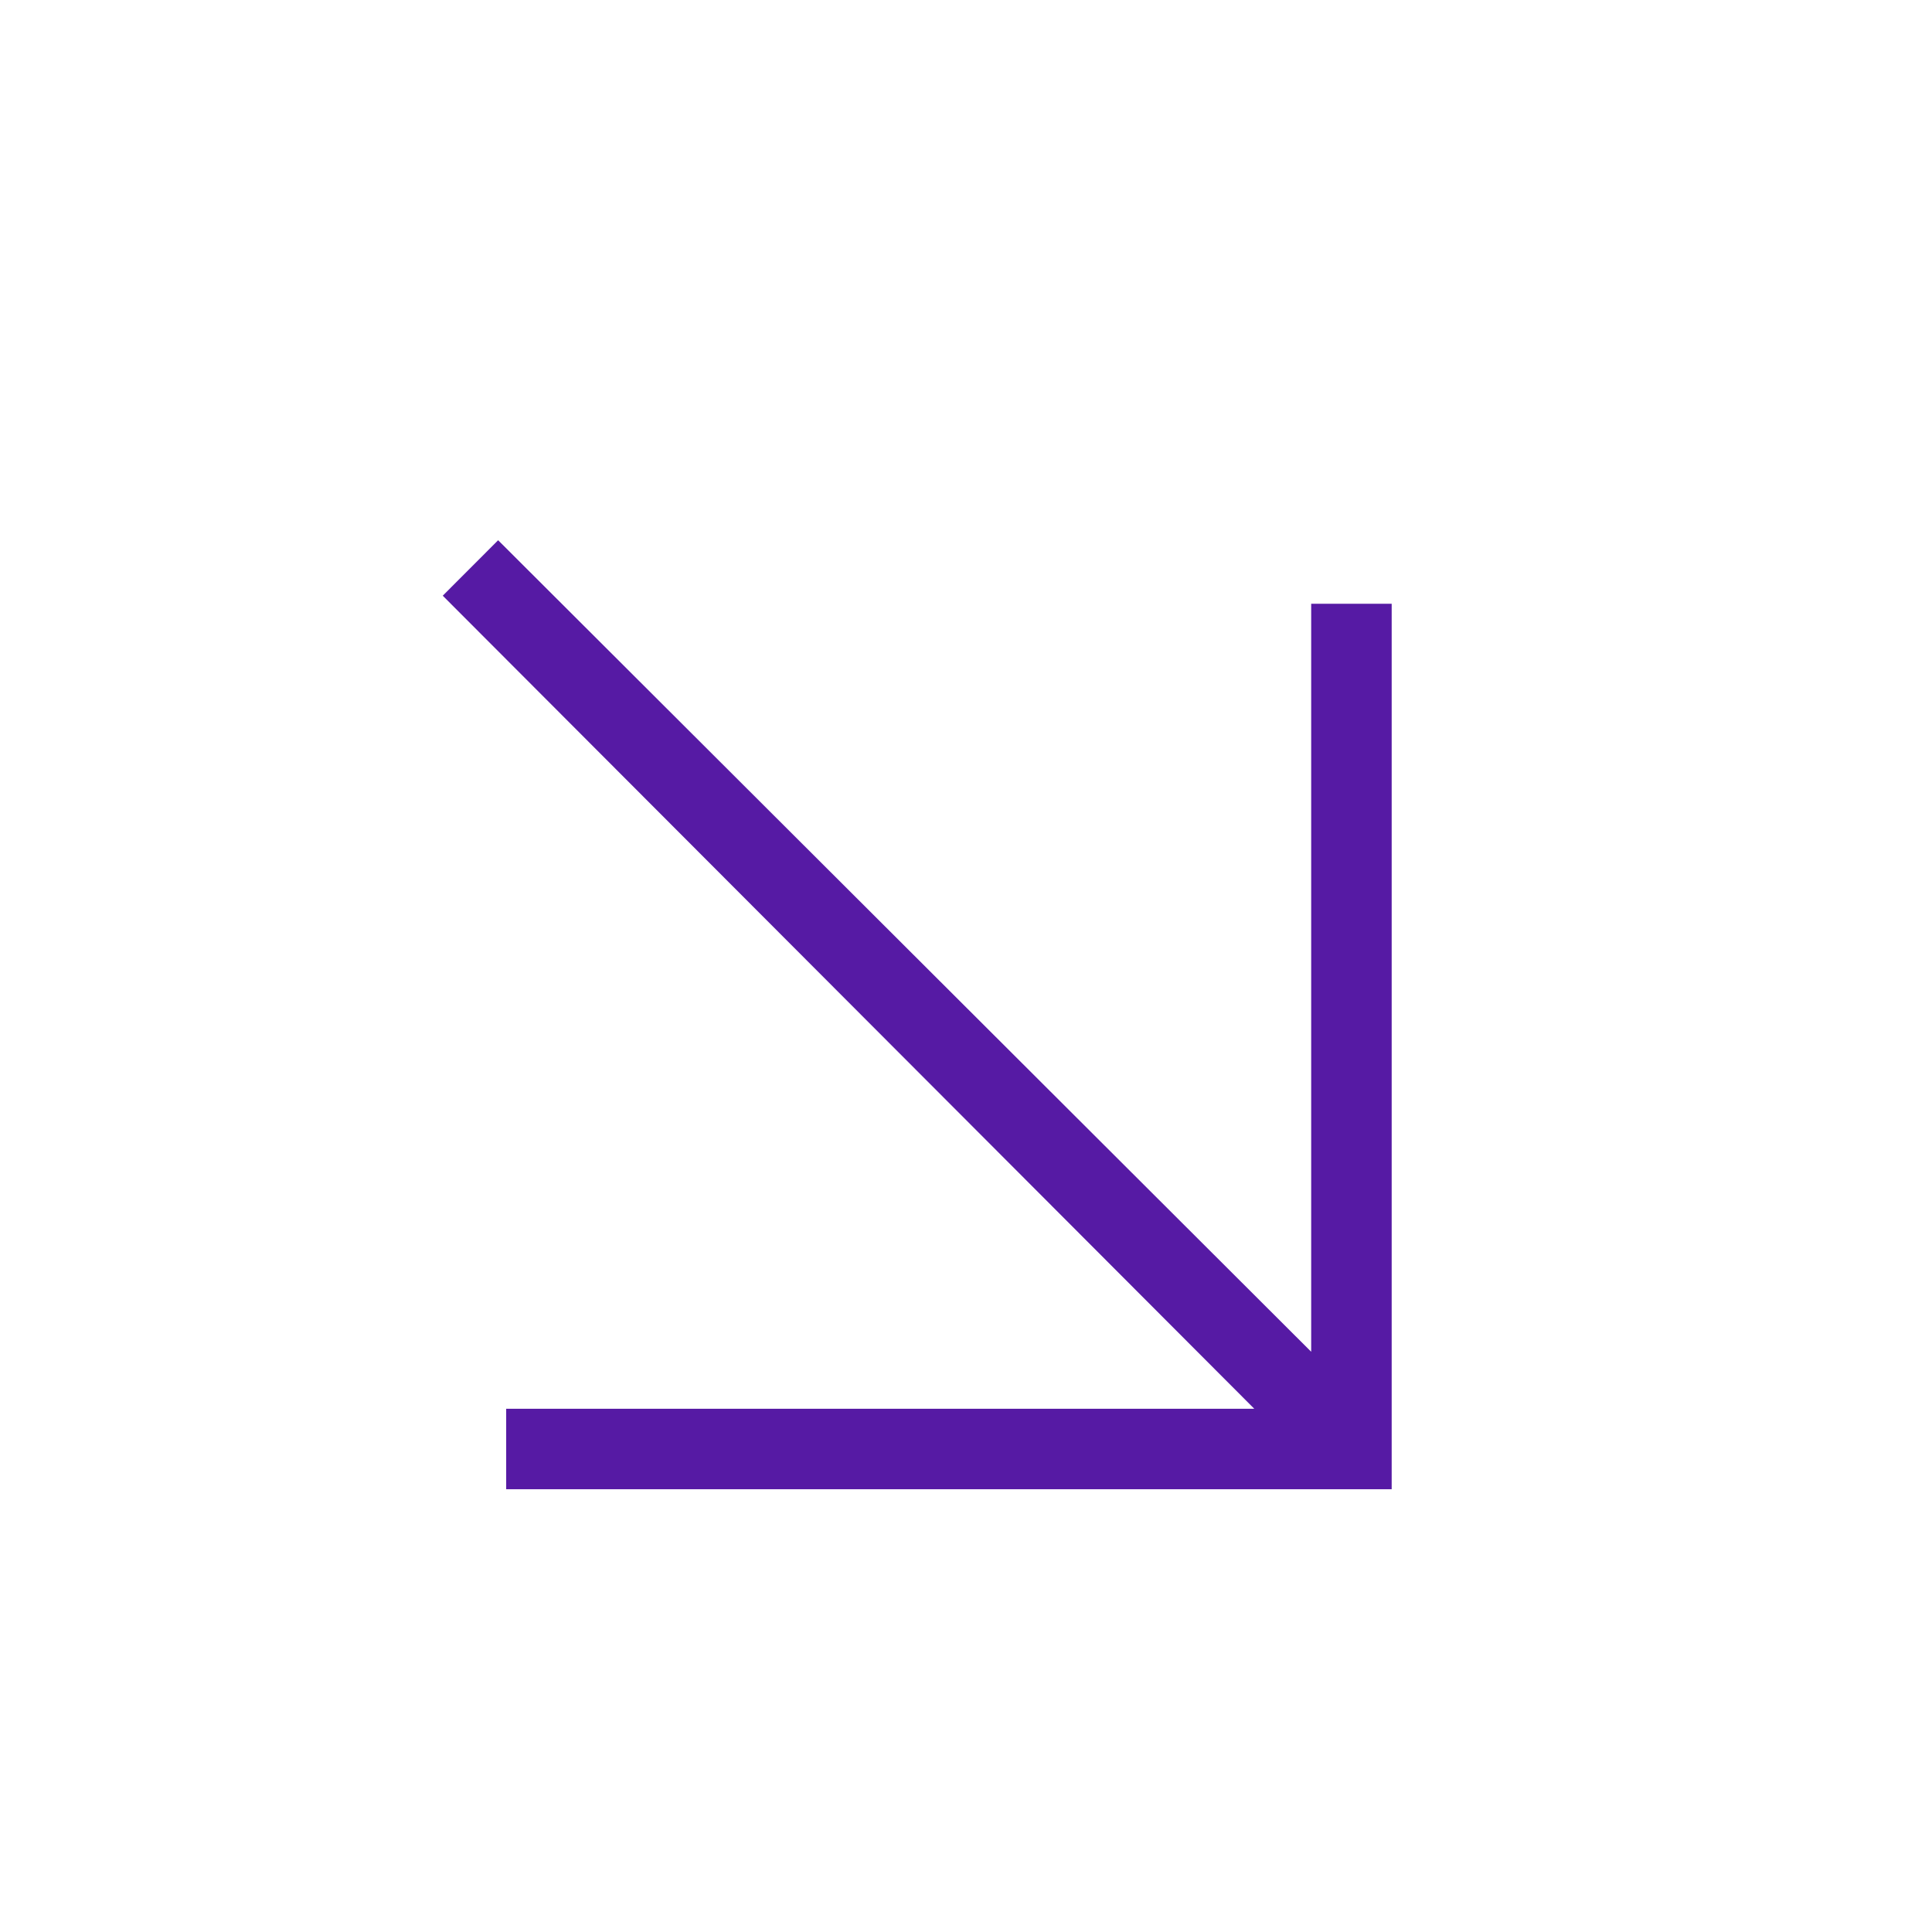
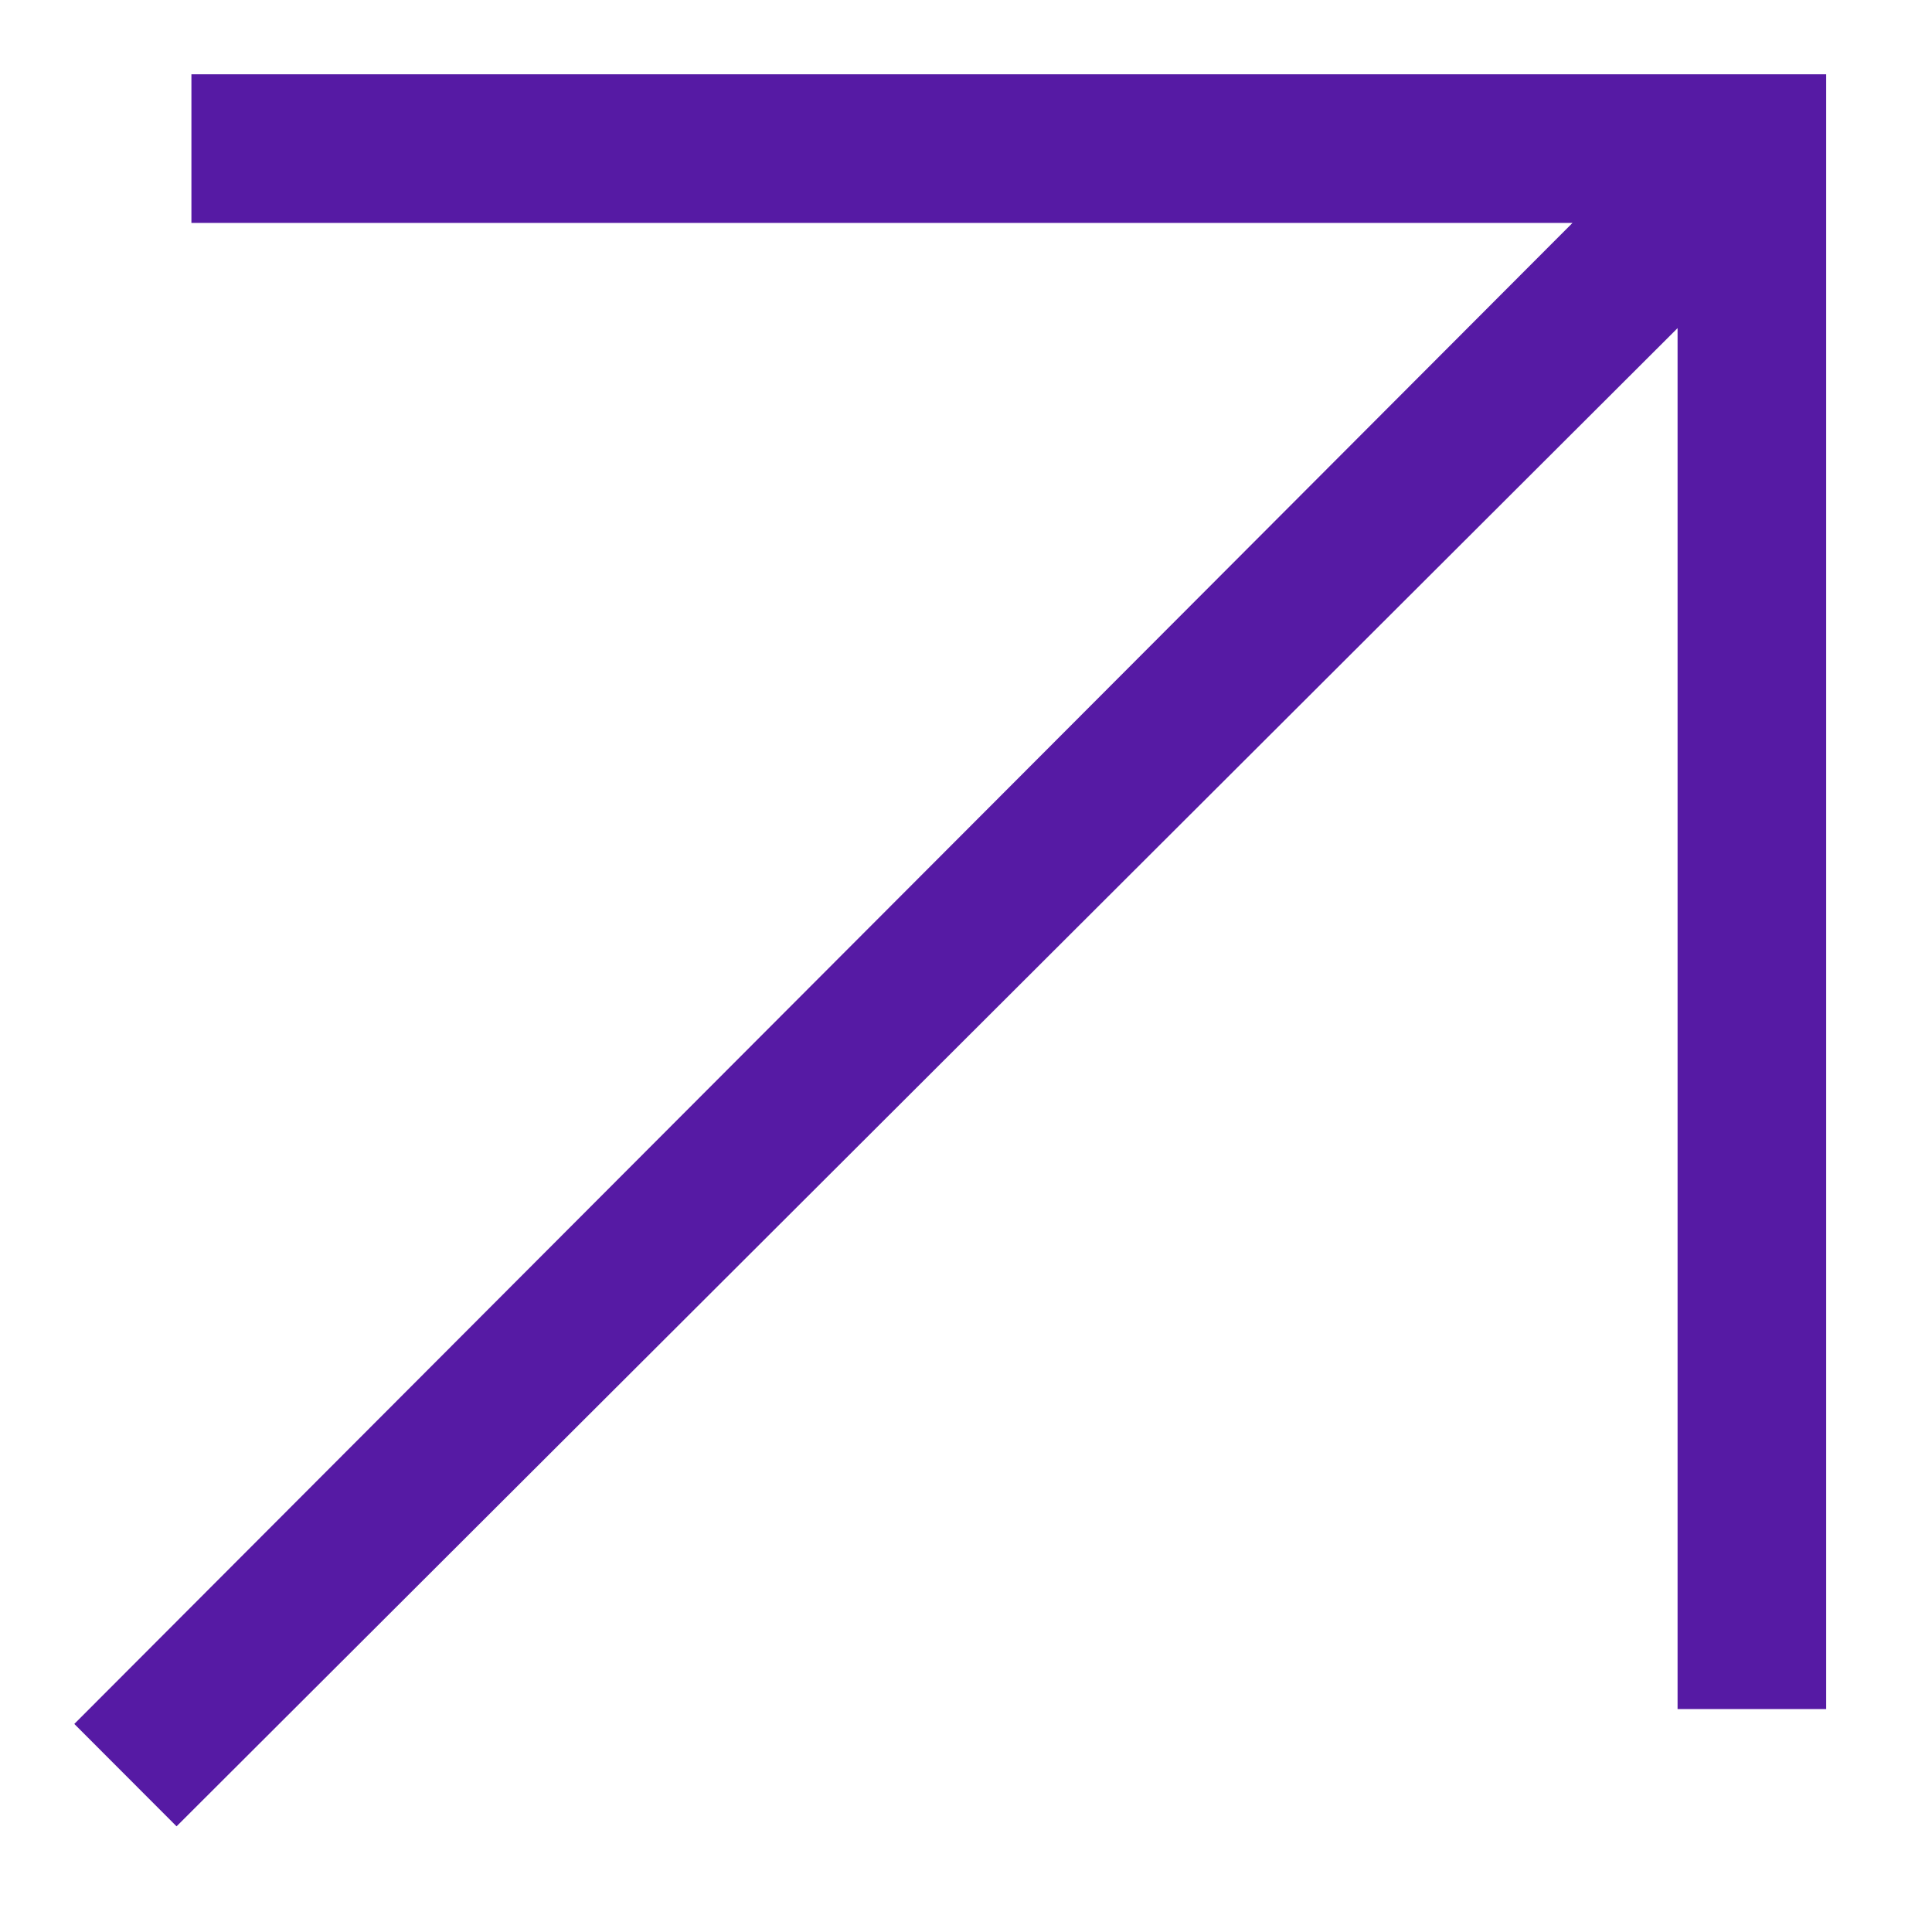
- <svg xmlns="http://www.w3.org/2000/svg" width="24" height="24" viewBox="0 0 24 24" fill="none">
-   <path d="M6.188 6.711L16.288 16.792V7.5H17.288V18.5H6.288V17.5H15.581L5.5 7.4L6.188 6.711Z" fill="#561AA4" />
+ <svg xmlns="http://www.w3.org/2000/svg" width="13" height="13" viewBox="0 0 13 13" fill="none">
+   <path d="M1.188 12.289L11.288 2.208V11.5H12.288V0.5H1.288V1.5H10.581L0.5 11.6L1.188 12.289Z" fill="#561AA4" />
</svg>
